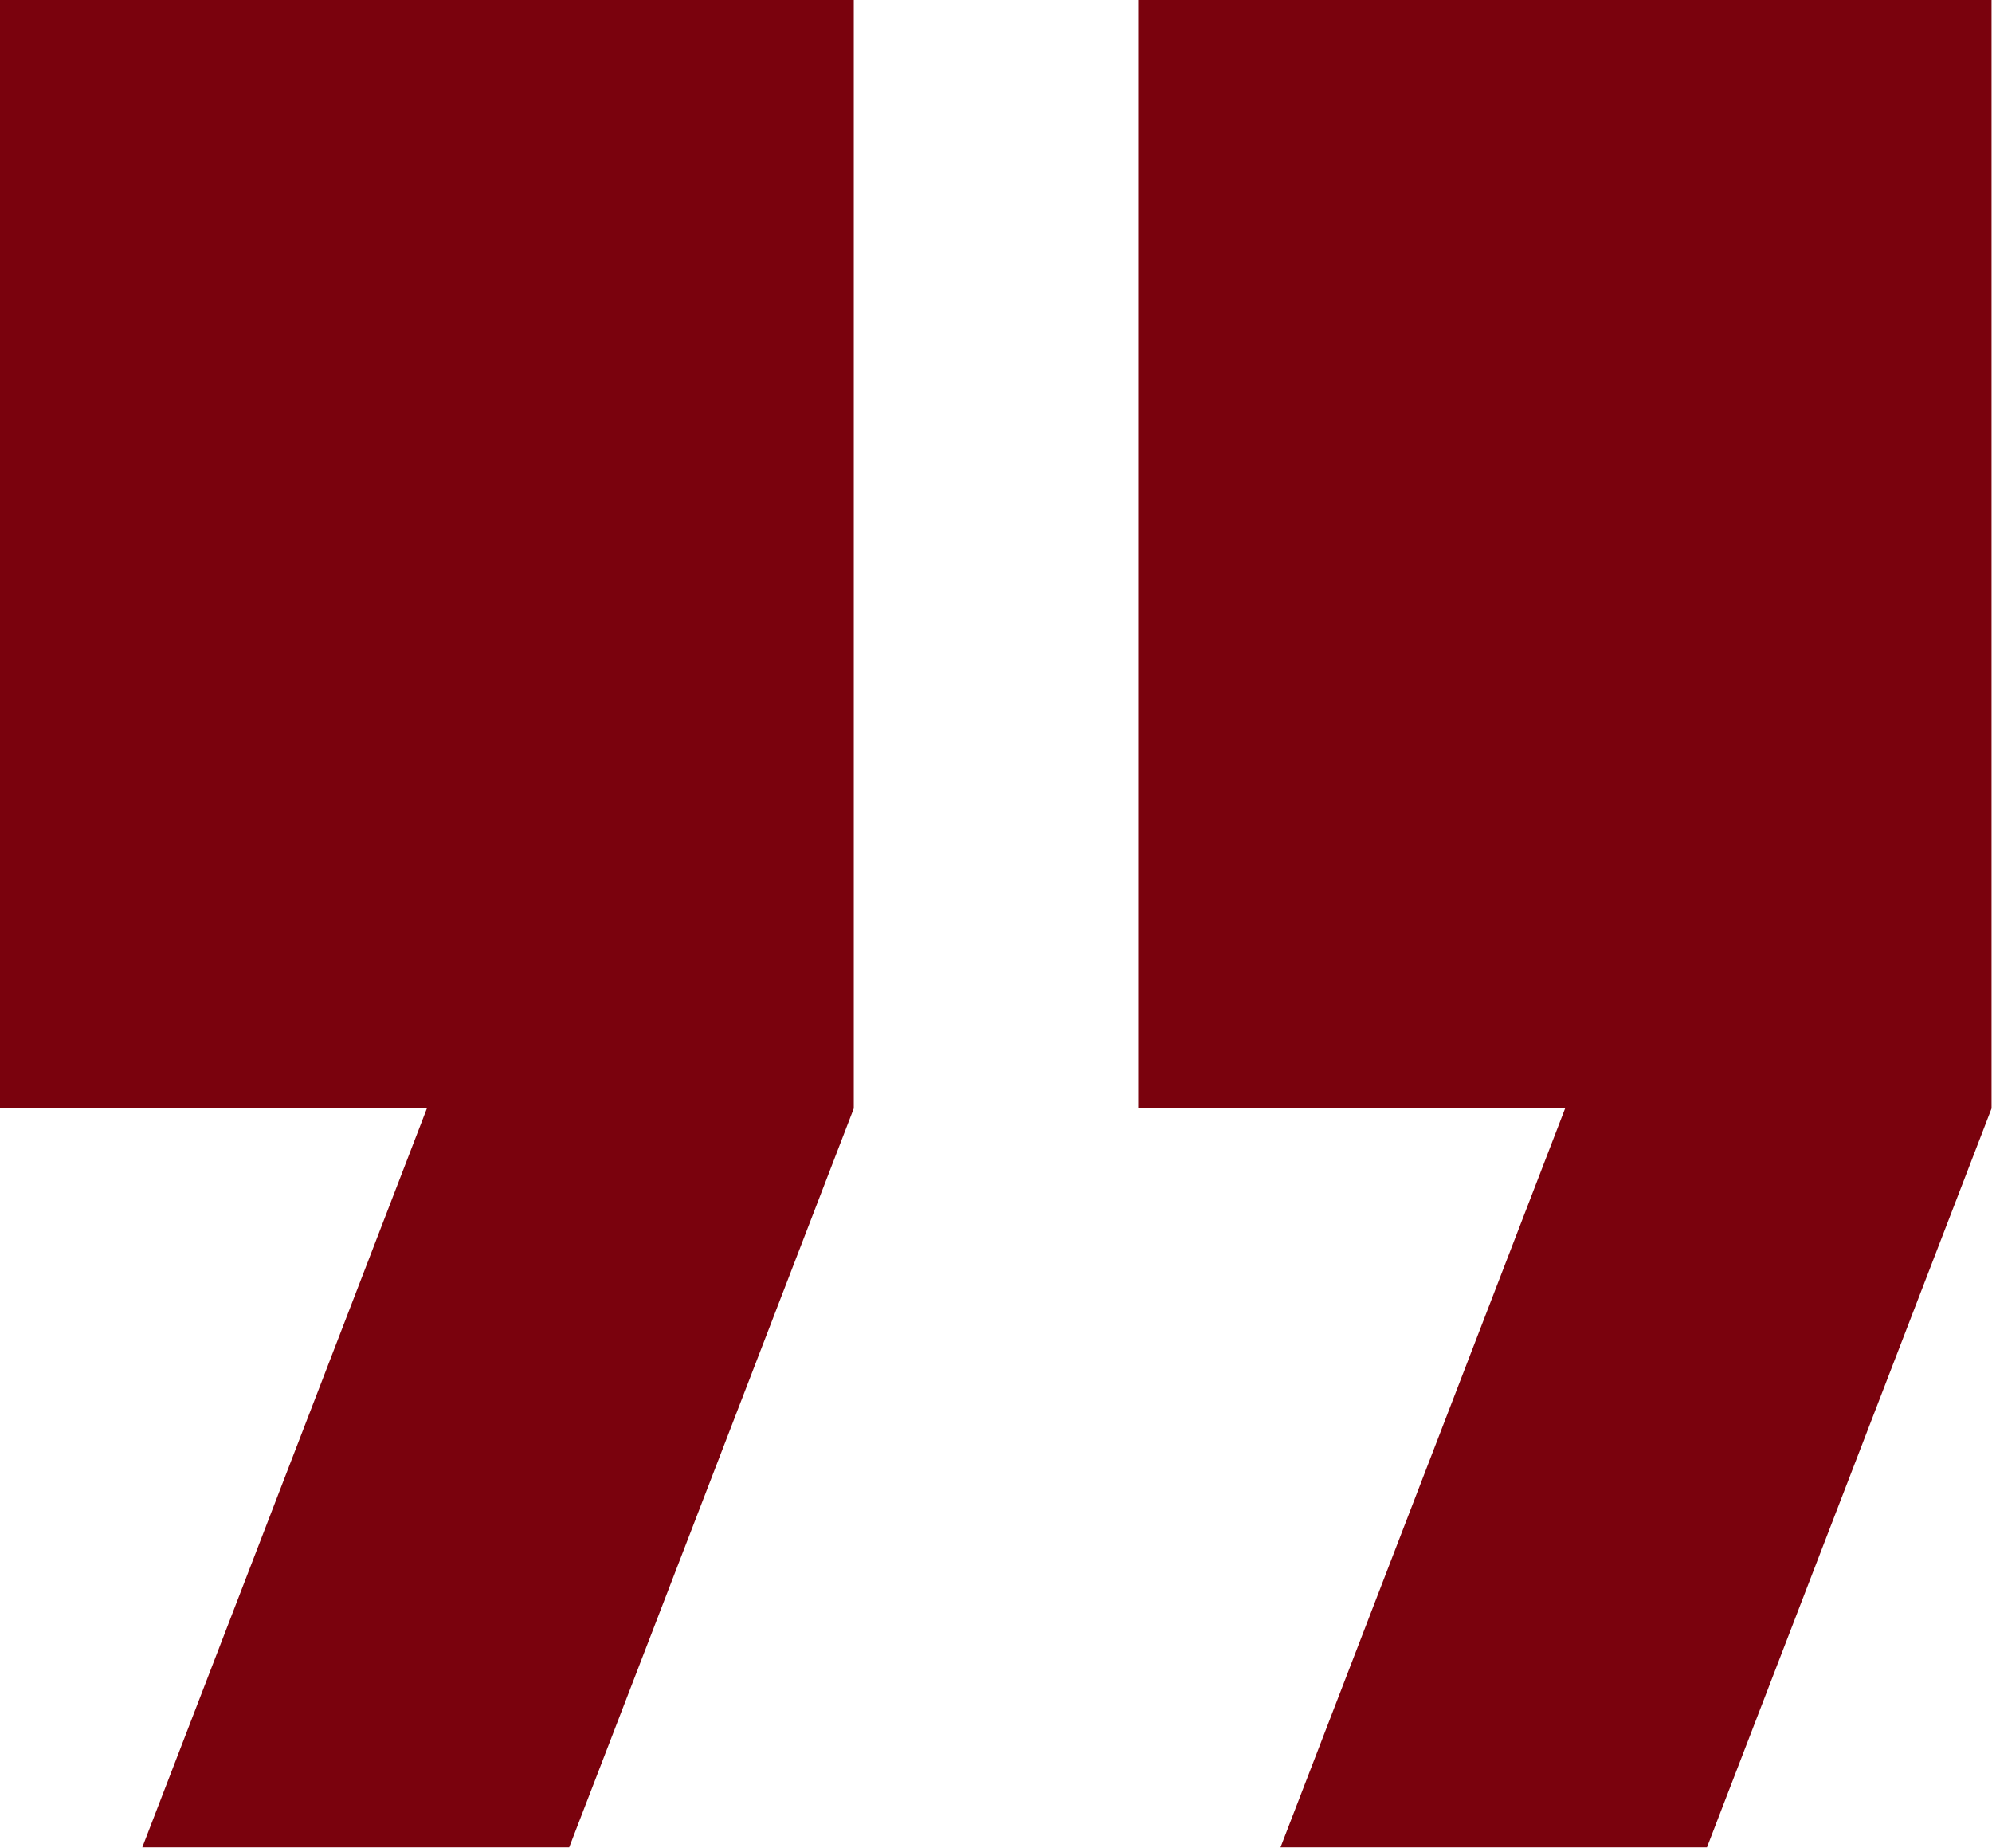
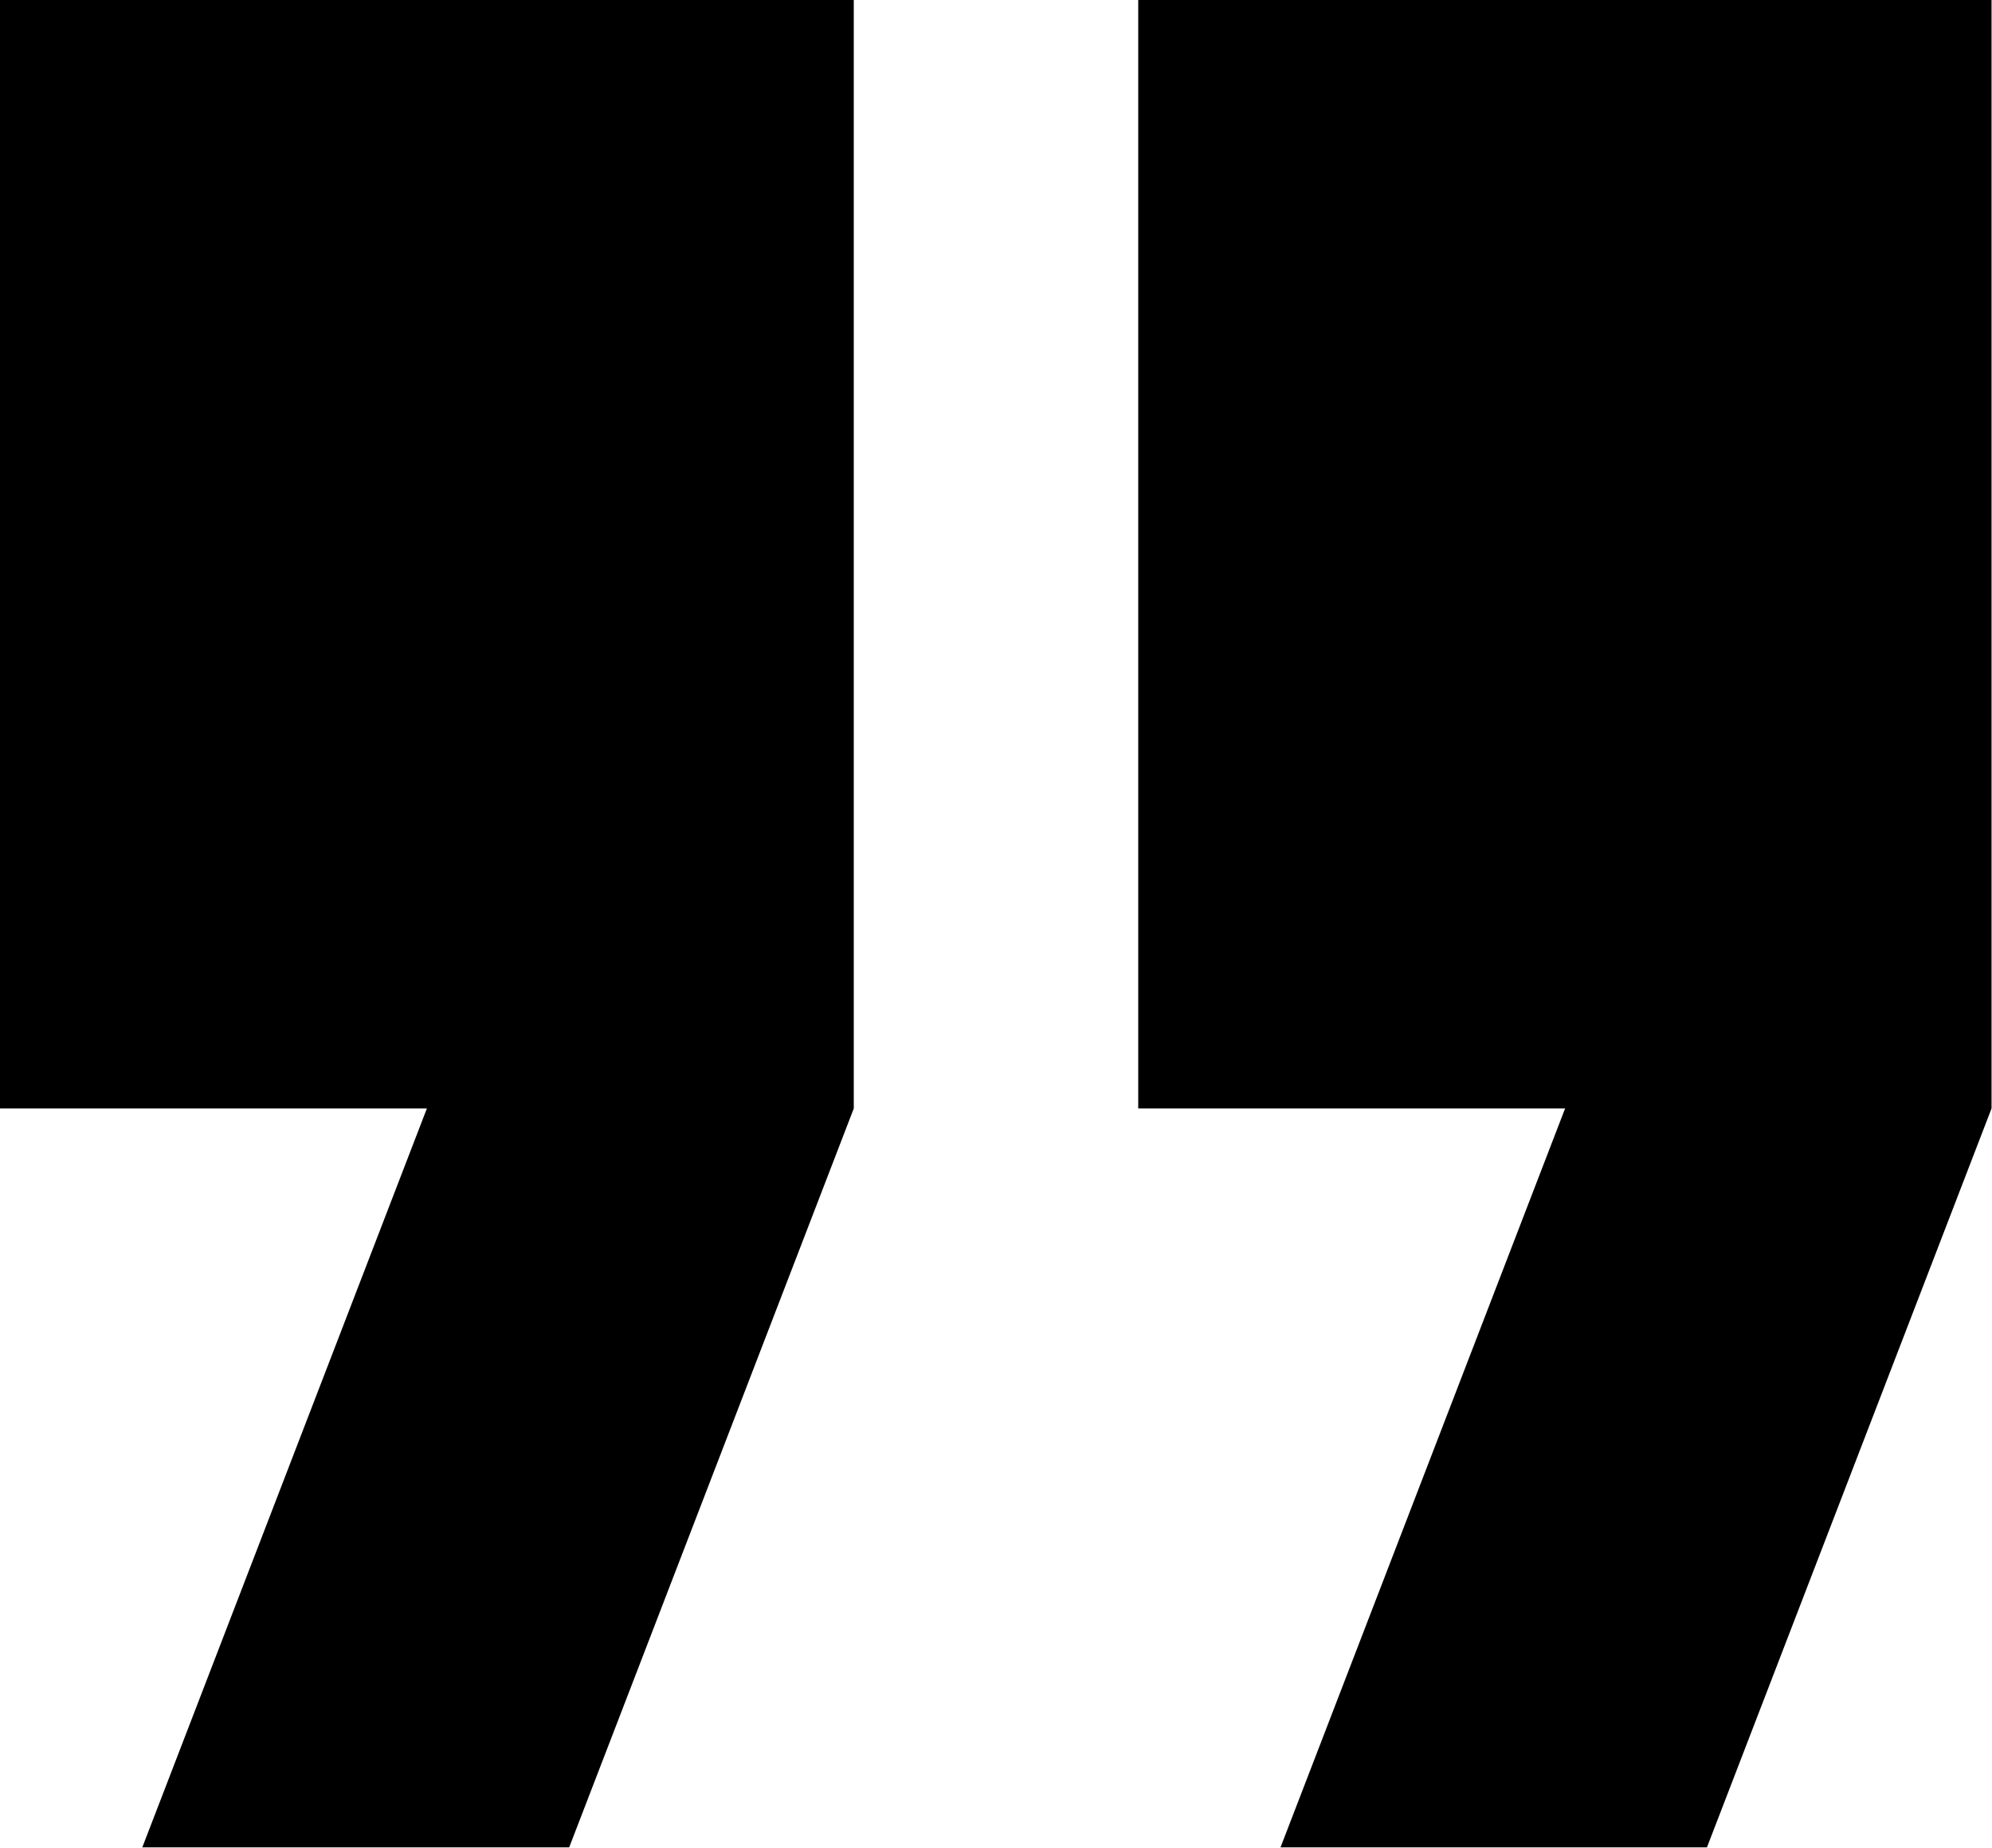
<svg xmlns="http://www.w3.org/2000/svg" id="Icon_Qote_Bordeau" data-name="Icon Qote Bordeau" width="13.187" height="12.228" viewBox="0 0 13.187 12.228">
-   <path id="format-quote" d="M5.942,19.228H8.768l1.884-4.891V7H5v7.337H7.826Zm7.535,0H16.3l1.884-4.891V7H12.535v7.337h2.826Z" transform="translate(-5 -7)" fill="#7a020d" />
+   <path id="format-quote" d="M5.942,19.228H8.768l1.884-4.891V7H5v7.337H7.826Zm7.535,0H16.3l1.884-4.891V7H12.535v7.337h2.826Z" transform="translate(-5 -7)" fill="#000000" />
</svg>
